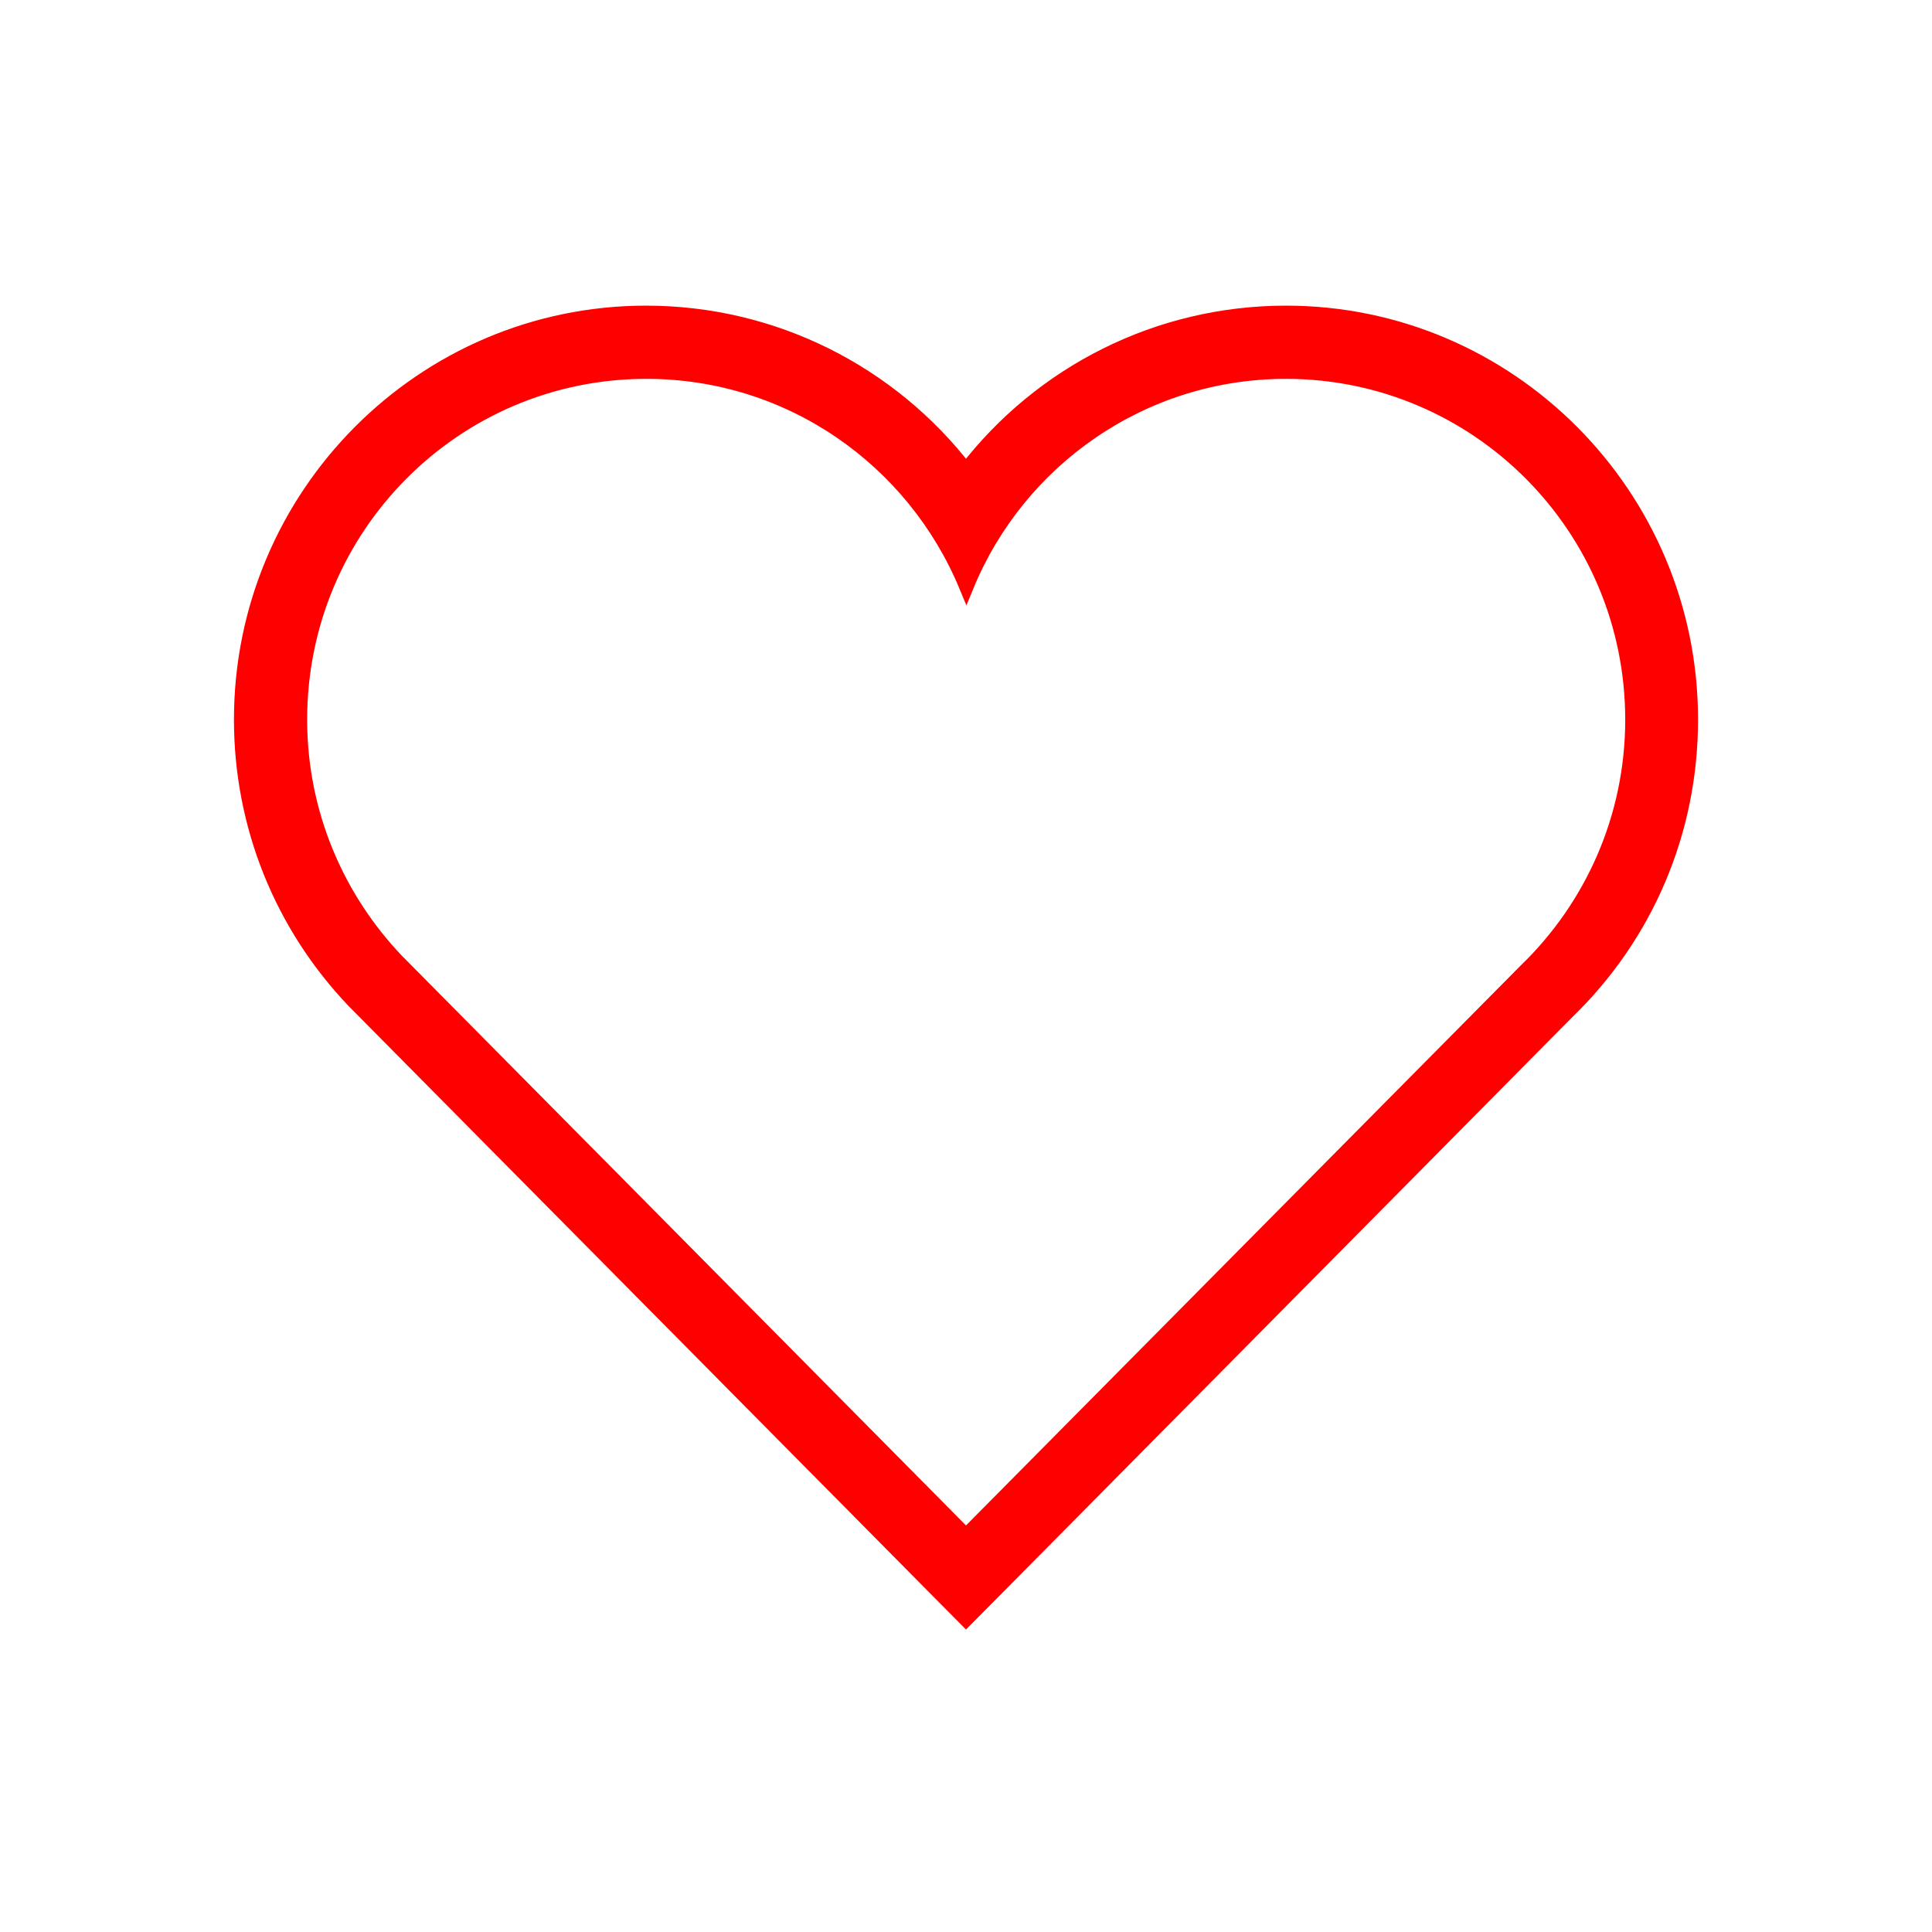
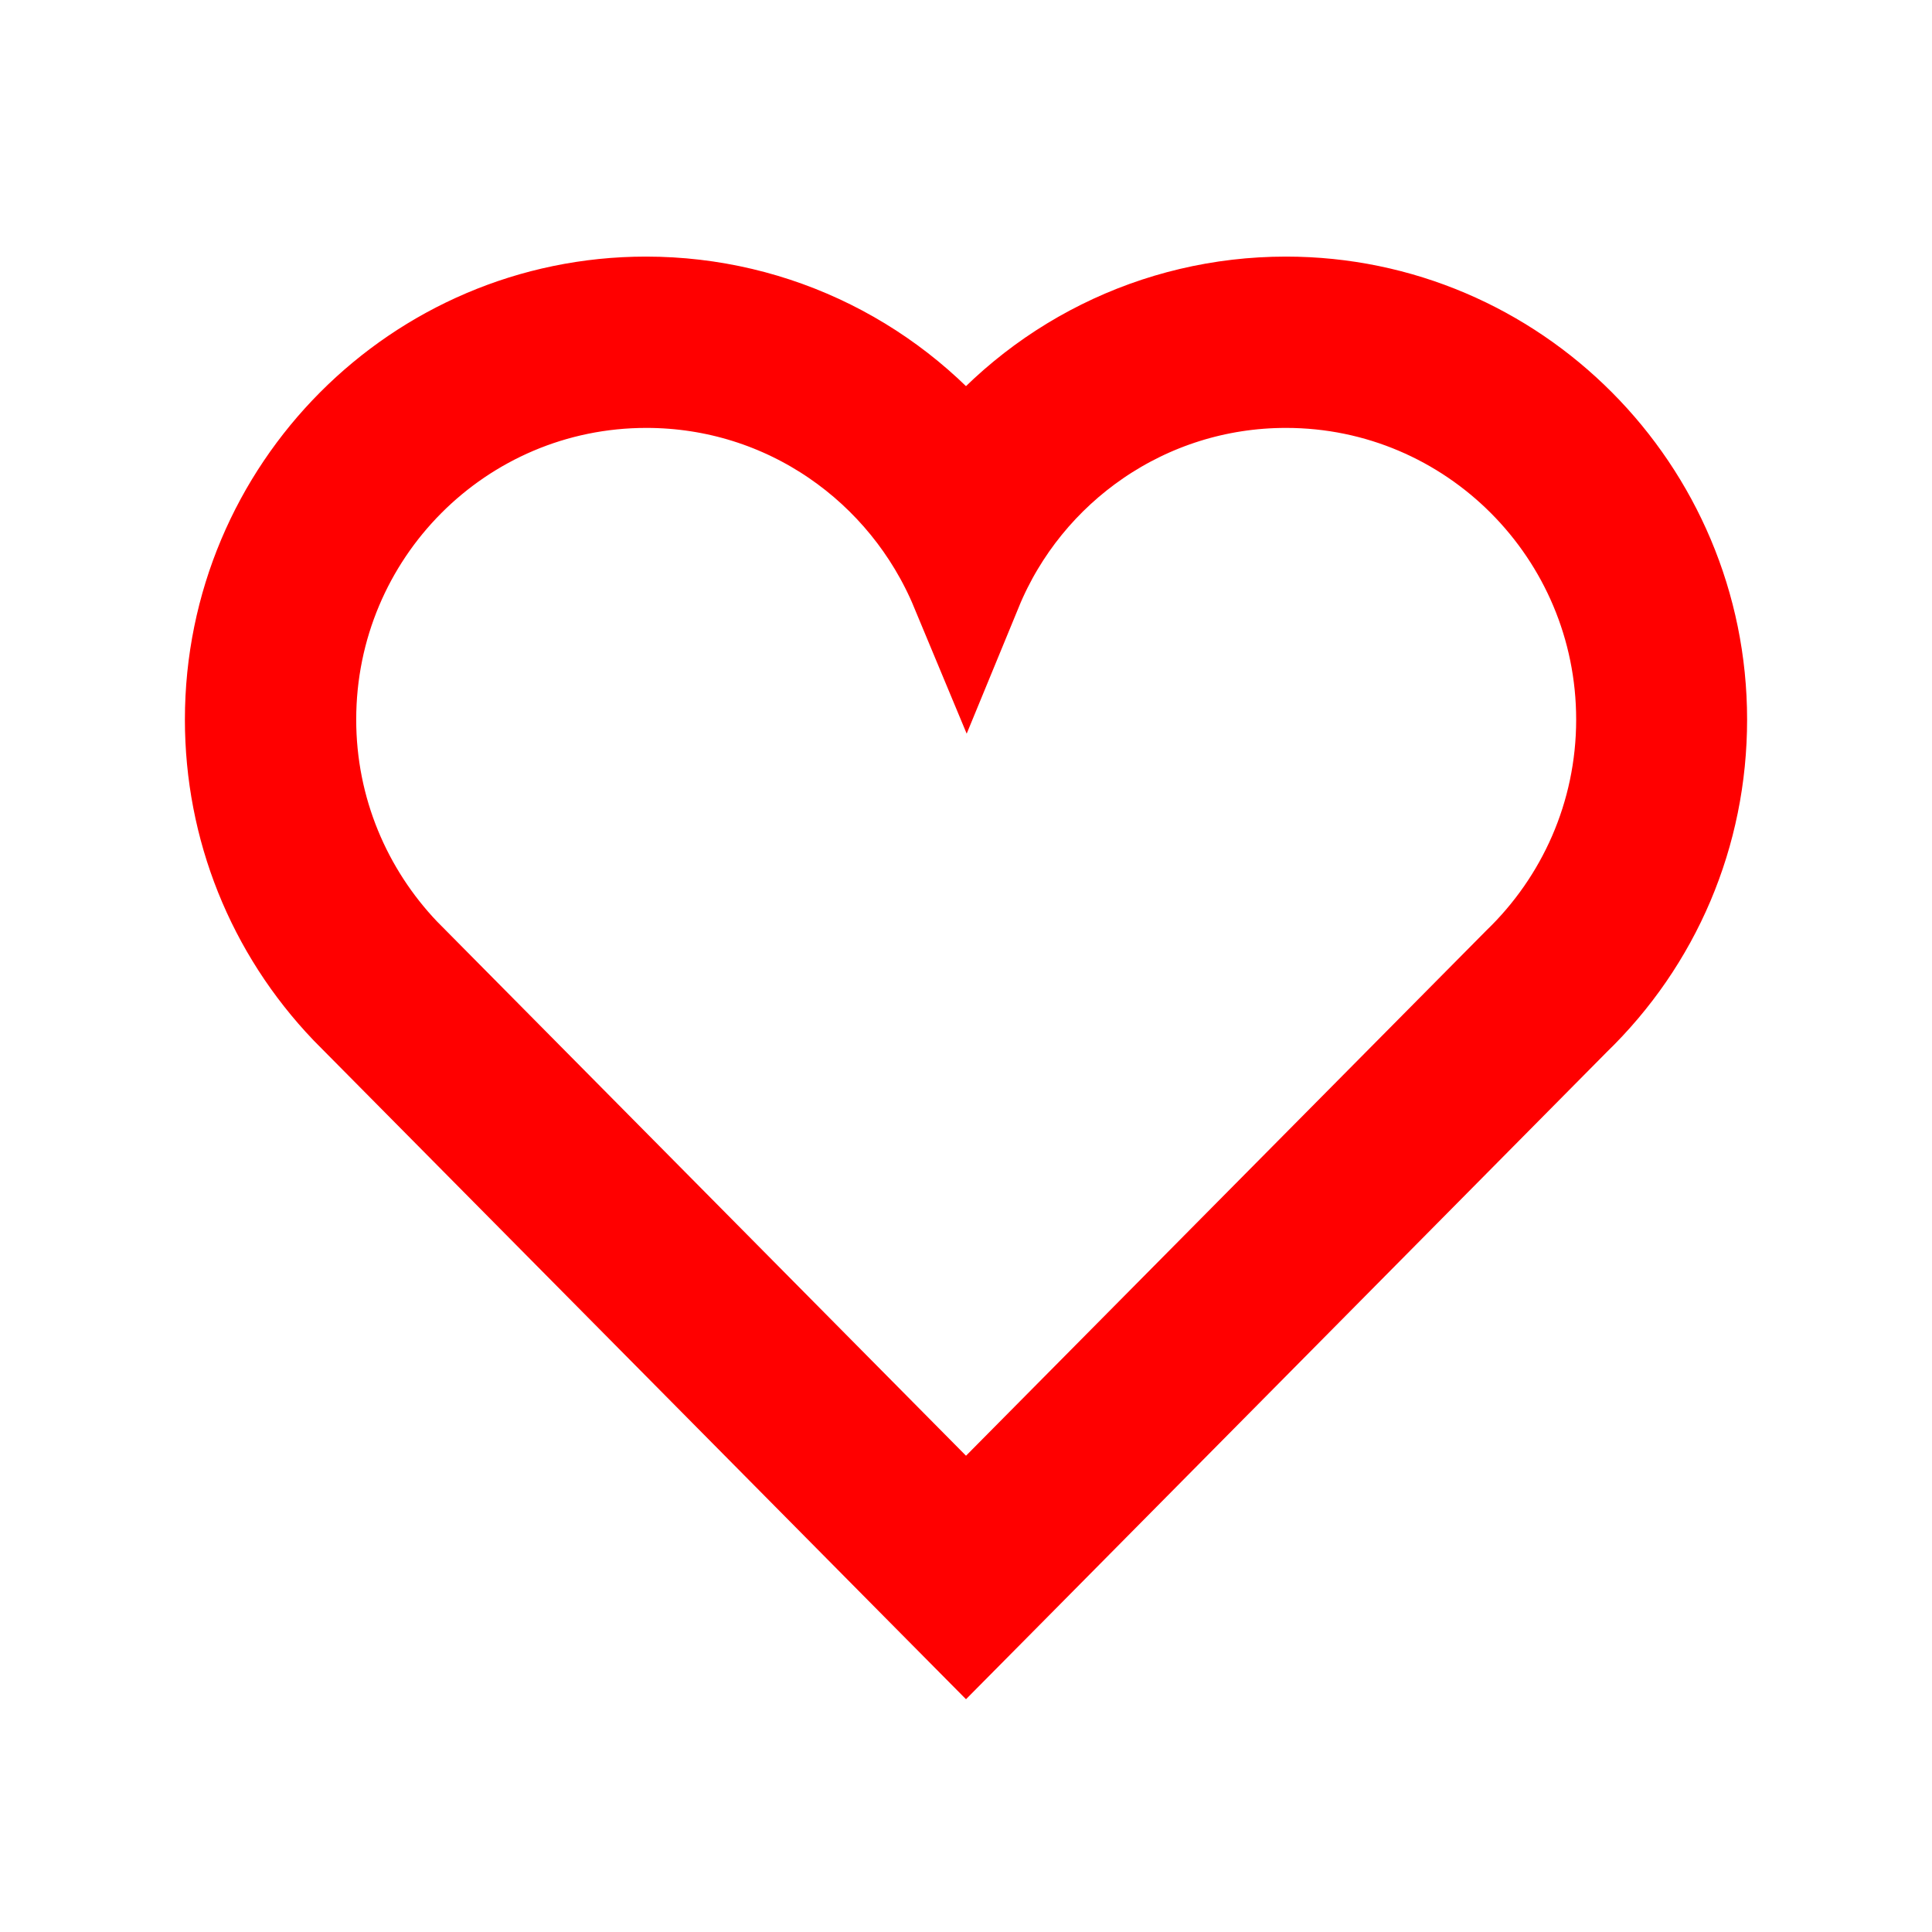
<svg xmlns="http://www.w3.org/2000/svg" x="0px" y="0px" width="512px" height="512px" viewBox="0 0 512 512">
-   <g class="footer-heart-icon" fill="red" stroke="red" stroke-width="4">
+   <g class="footer-heart-icon" fill="red" stroke="red" stroke-width="30">
    <path d="M340.8,98.4c50.7,0,91.9,41.3,91.9,92.3c0,26.2-10.9,49.8-28.3,66.6L256,407.1L105,254.6c-15.8-16.6-25.6-39.1-25.6-63.9      c0-51,41.1-92.3,91.9-92.3c38.2,0,70.9,23.4,84.8,56.8C269.8,121.9,302.6,98.4,340.8,98.4 M340.8,83C307,83,276,98.8,256,124.8      c-20-26-51-41.8-84.8-41.8C112.1,83,64,131.3,64,190.7c0,27.9,10.6,54.4,29.9,74.6L245.1,418l10.9,11l10.9-11l148.3-149.8      c21-20.3,32.8-47.9,32.8-77.5C448,131.3,399.9,83,340.8,83L340.8,83z" />
  </g>
</svg>
